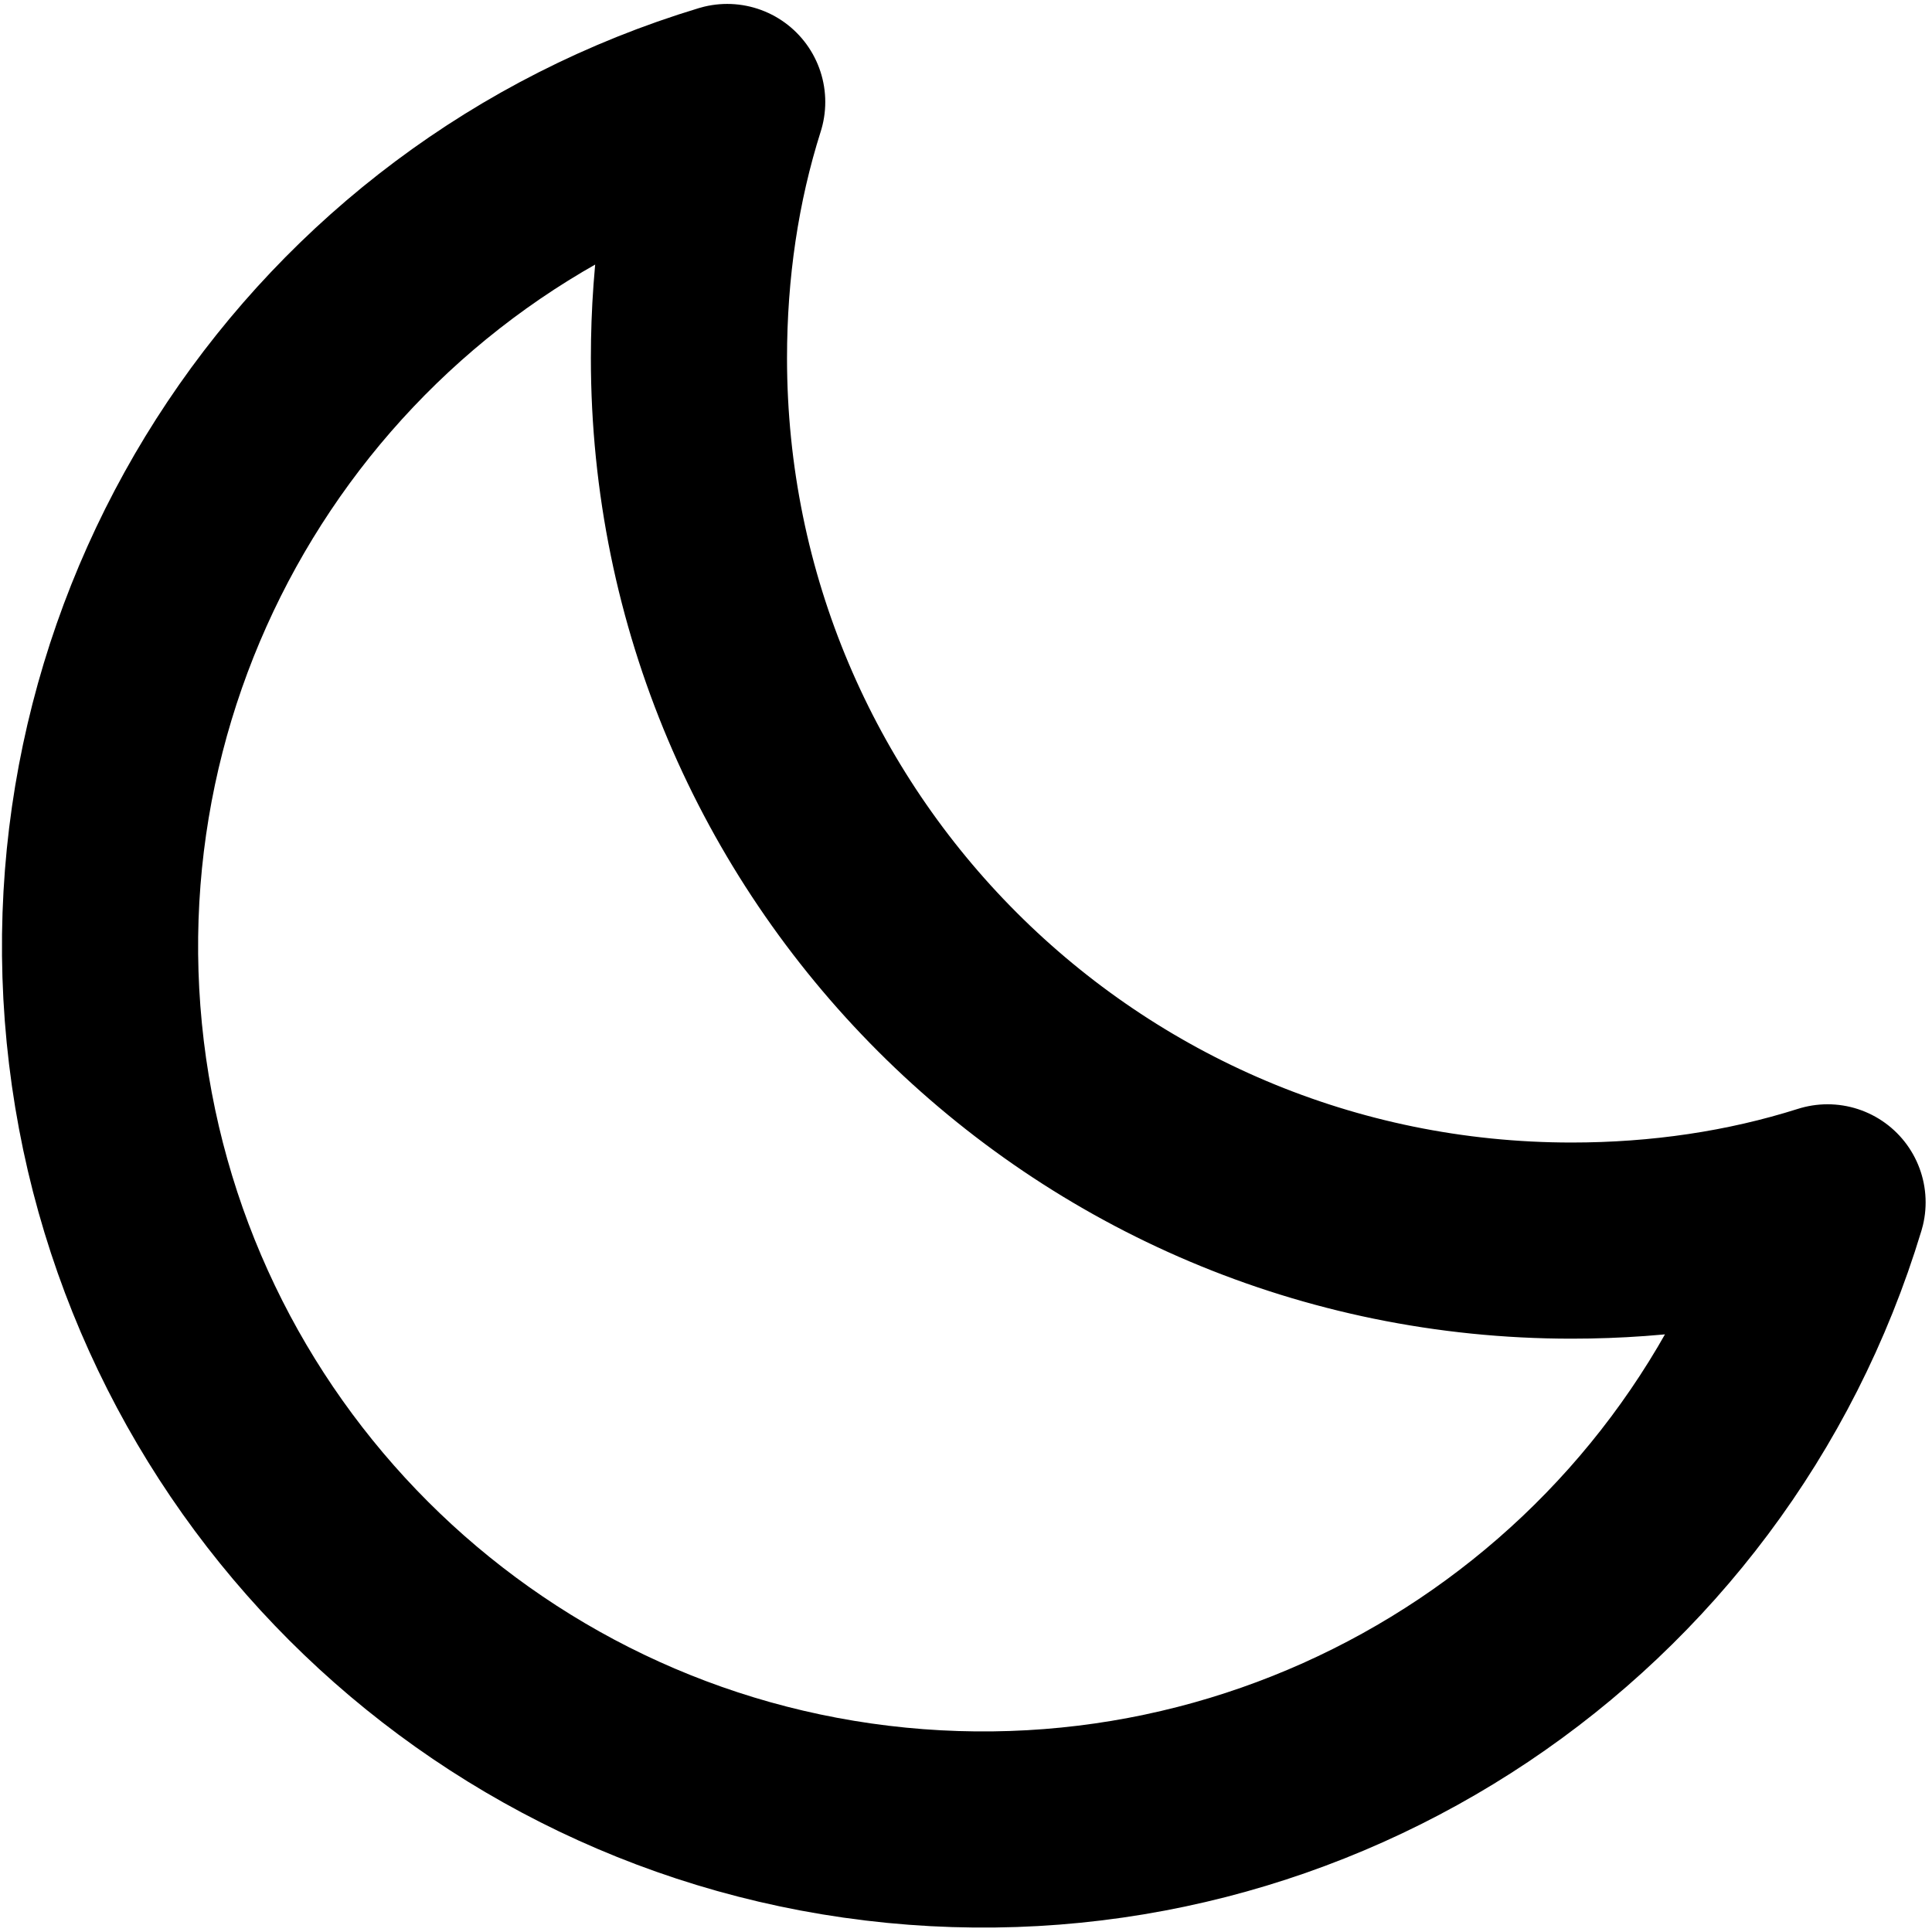
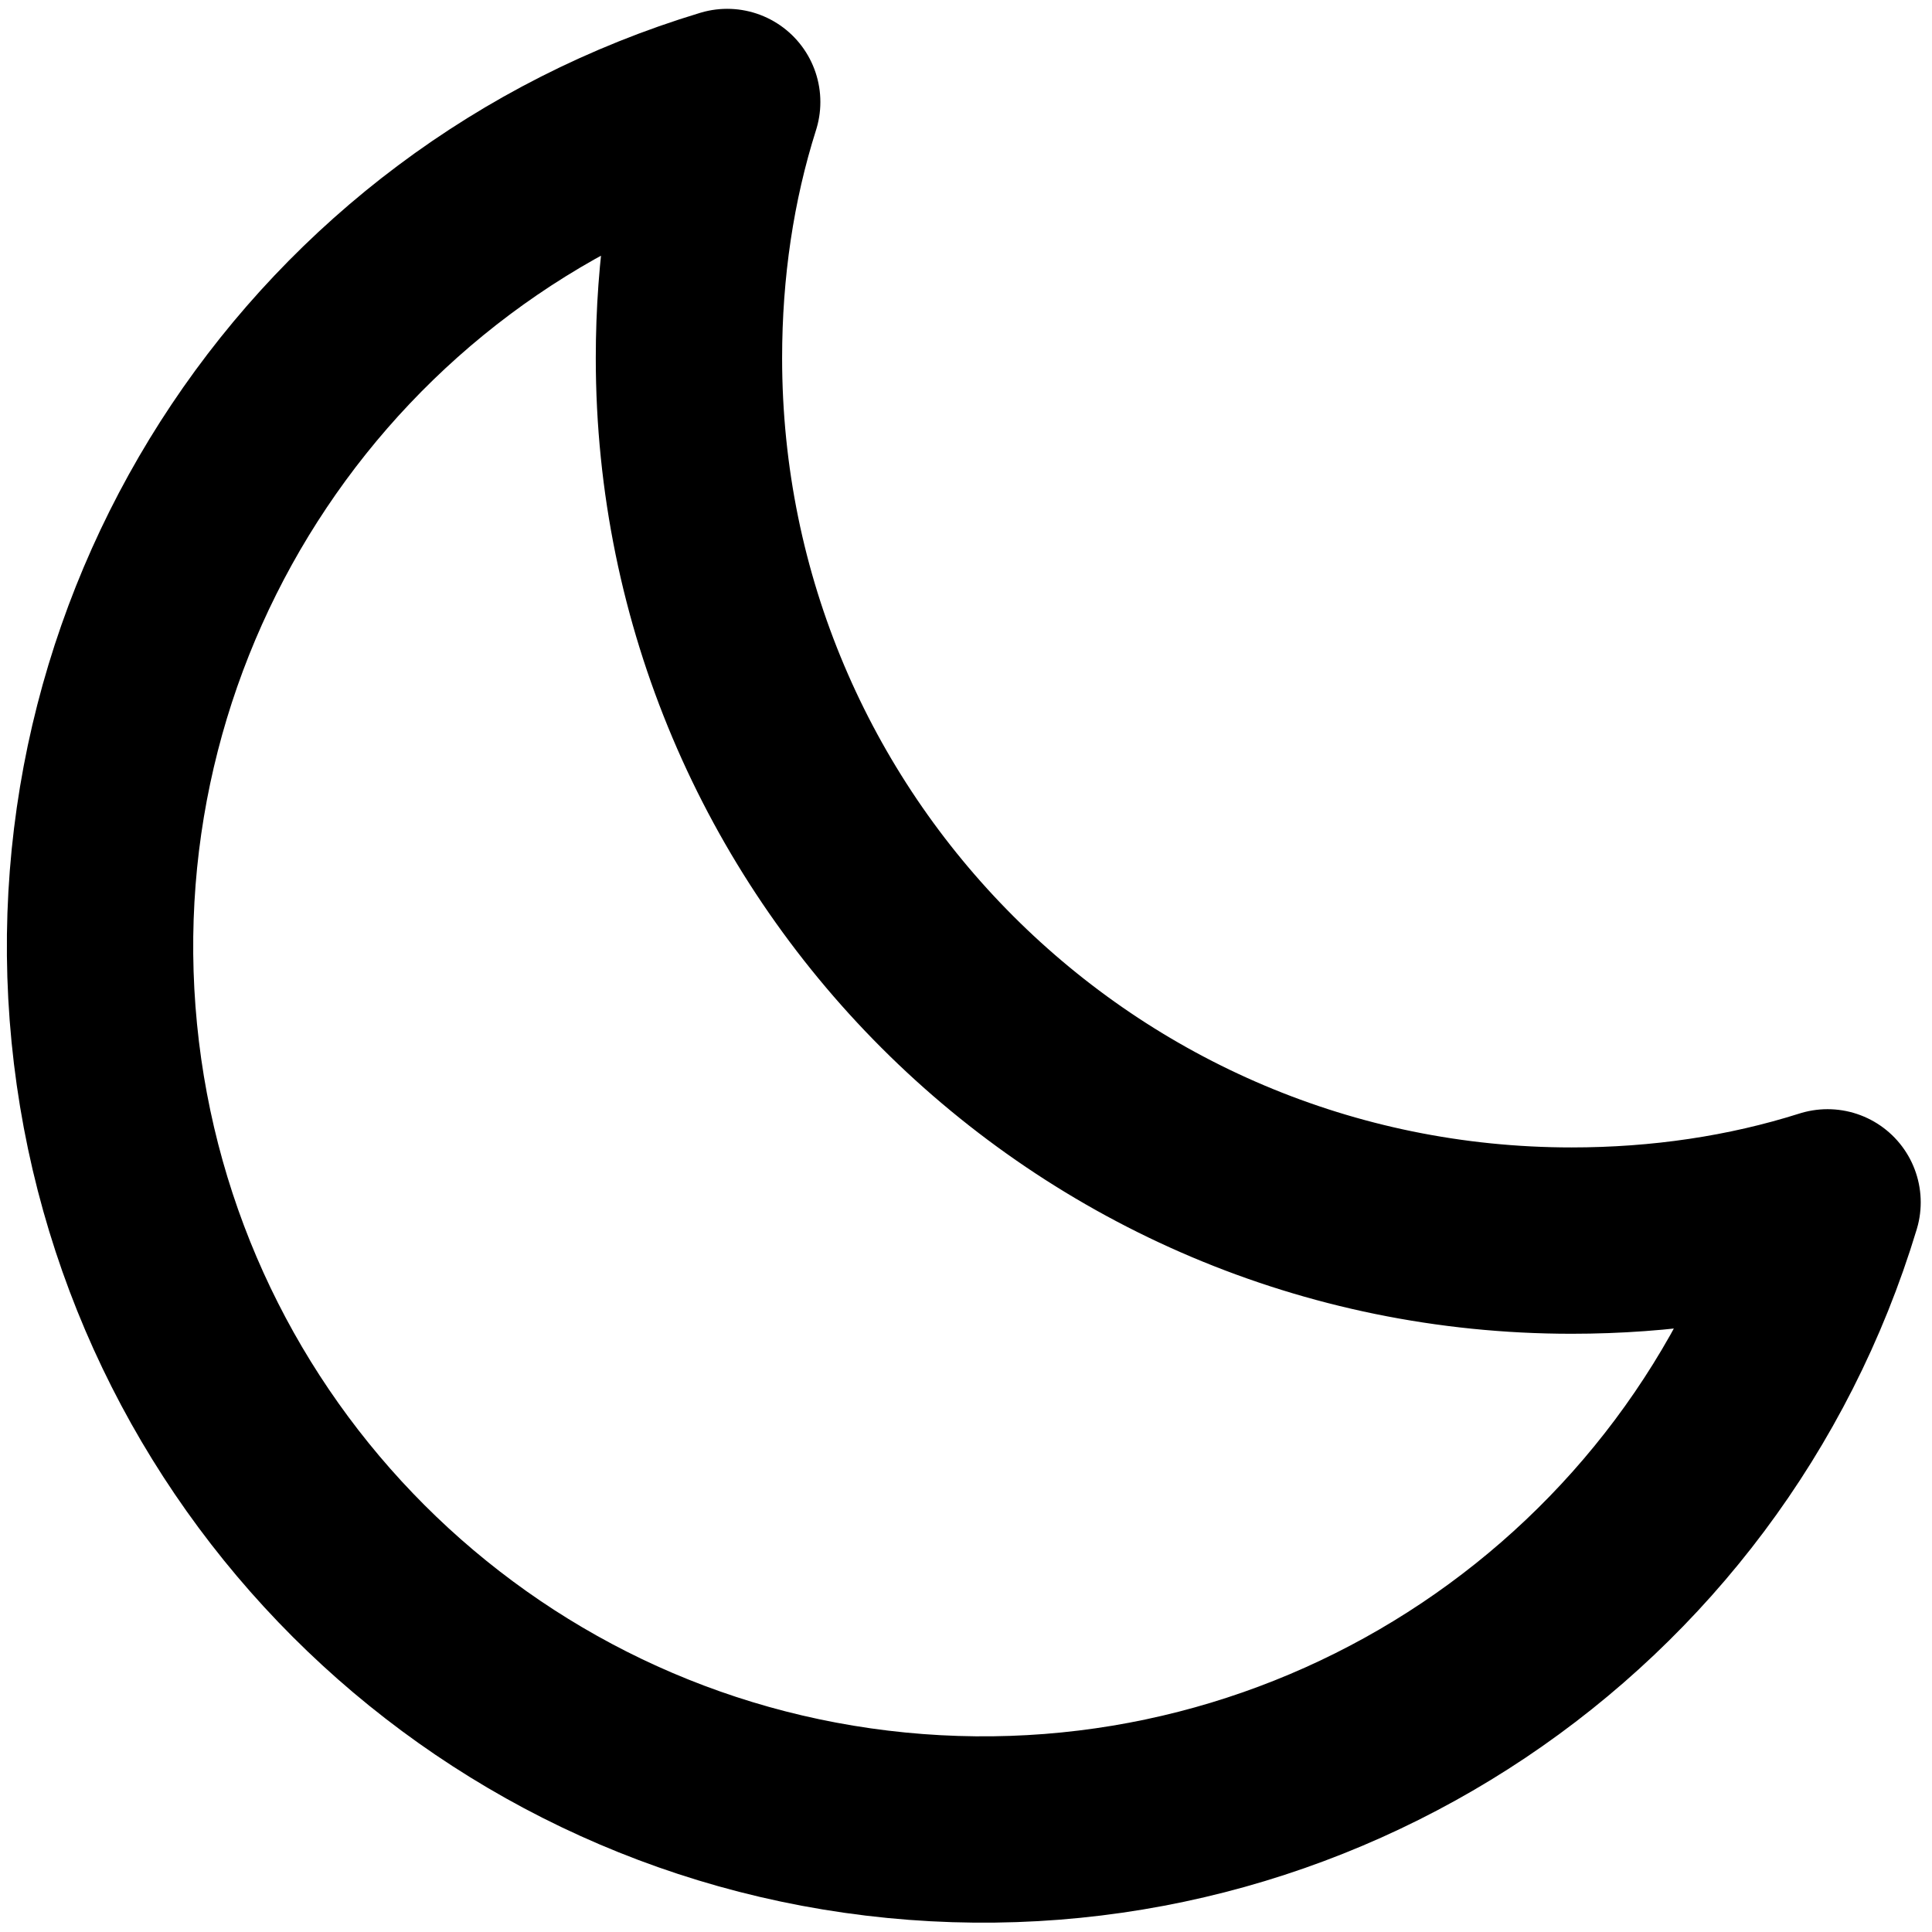
<svg xmlns="http://www.w3.org/2000/svg" width="24" height="24" viewBox="2 2.35 19.65 19.7" fill="none">
-   <path d="M9 6a9 9 0 0 0 9 9c.91 0 1.79-.13 2.61-.39A9 9 0 1 1 9.39 3.39C9.13 4.21 9 5.09 9 6Z" stroke="black" stroke-width="2" stroke-linejoin="round" />
+   <path d="M9 6a9 9 0 0 0 9 9c.91 0 1.79-.13 2.61-.39A9 9 0 1 1 9.39 3.39C9.13 4.21 9 5.09 9 6Z" stroke="black" stroke-width="1.9" stroke-linejoin="round" />
</svg>
